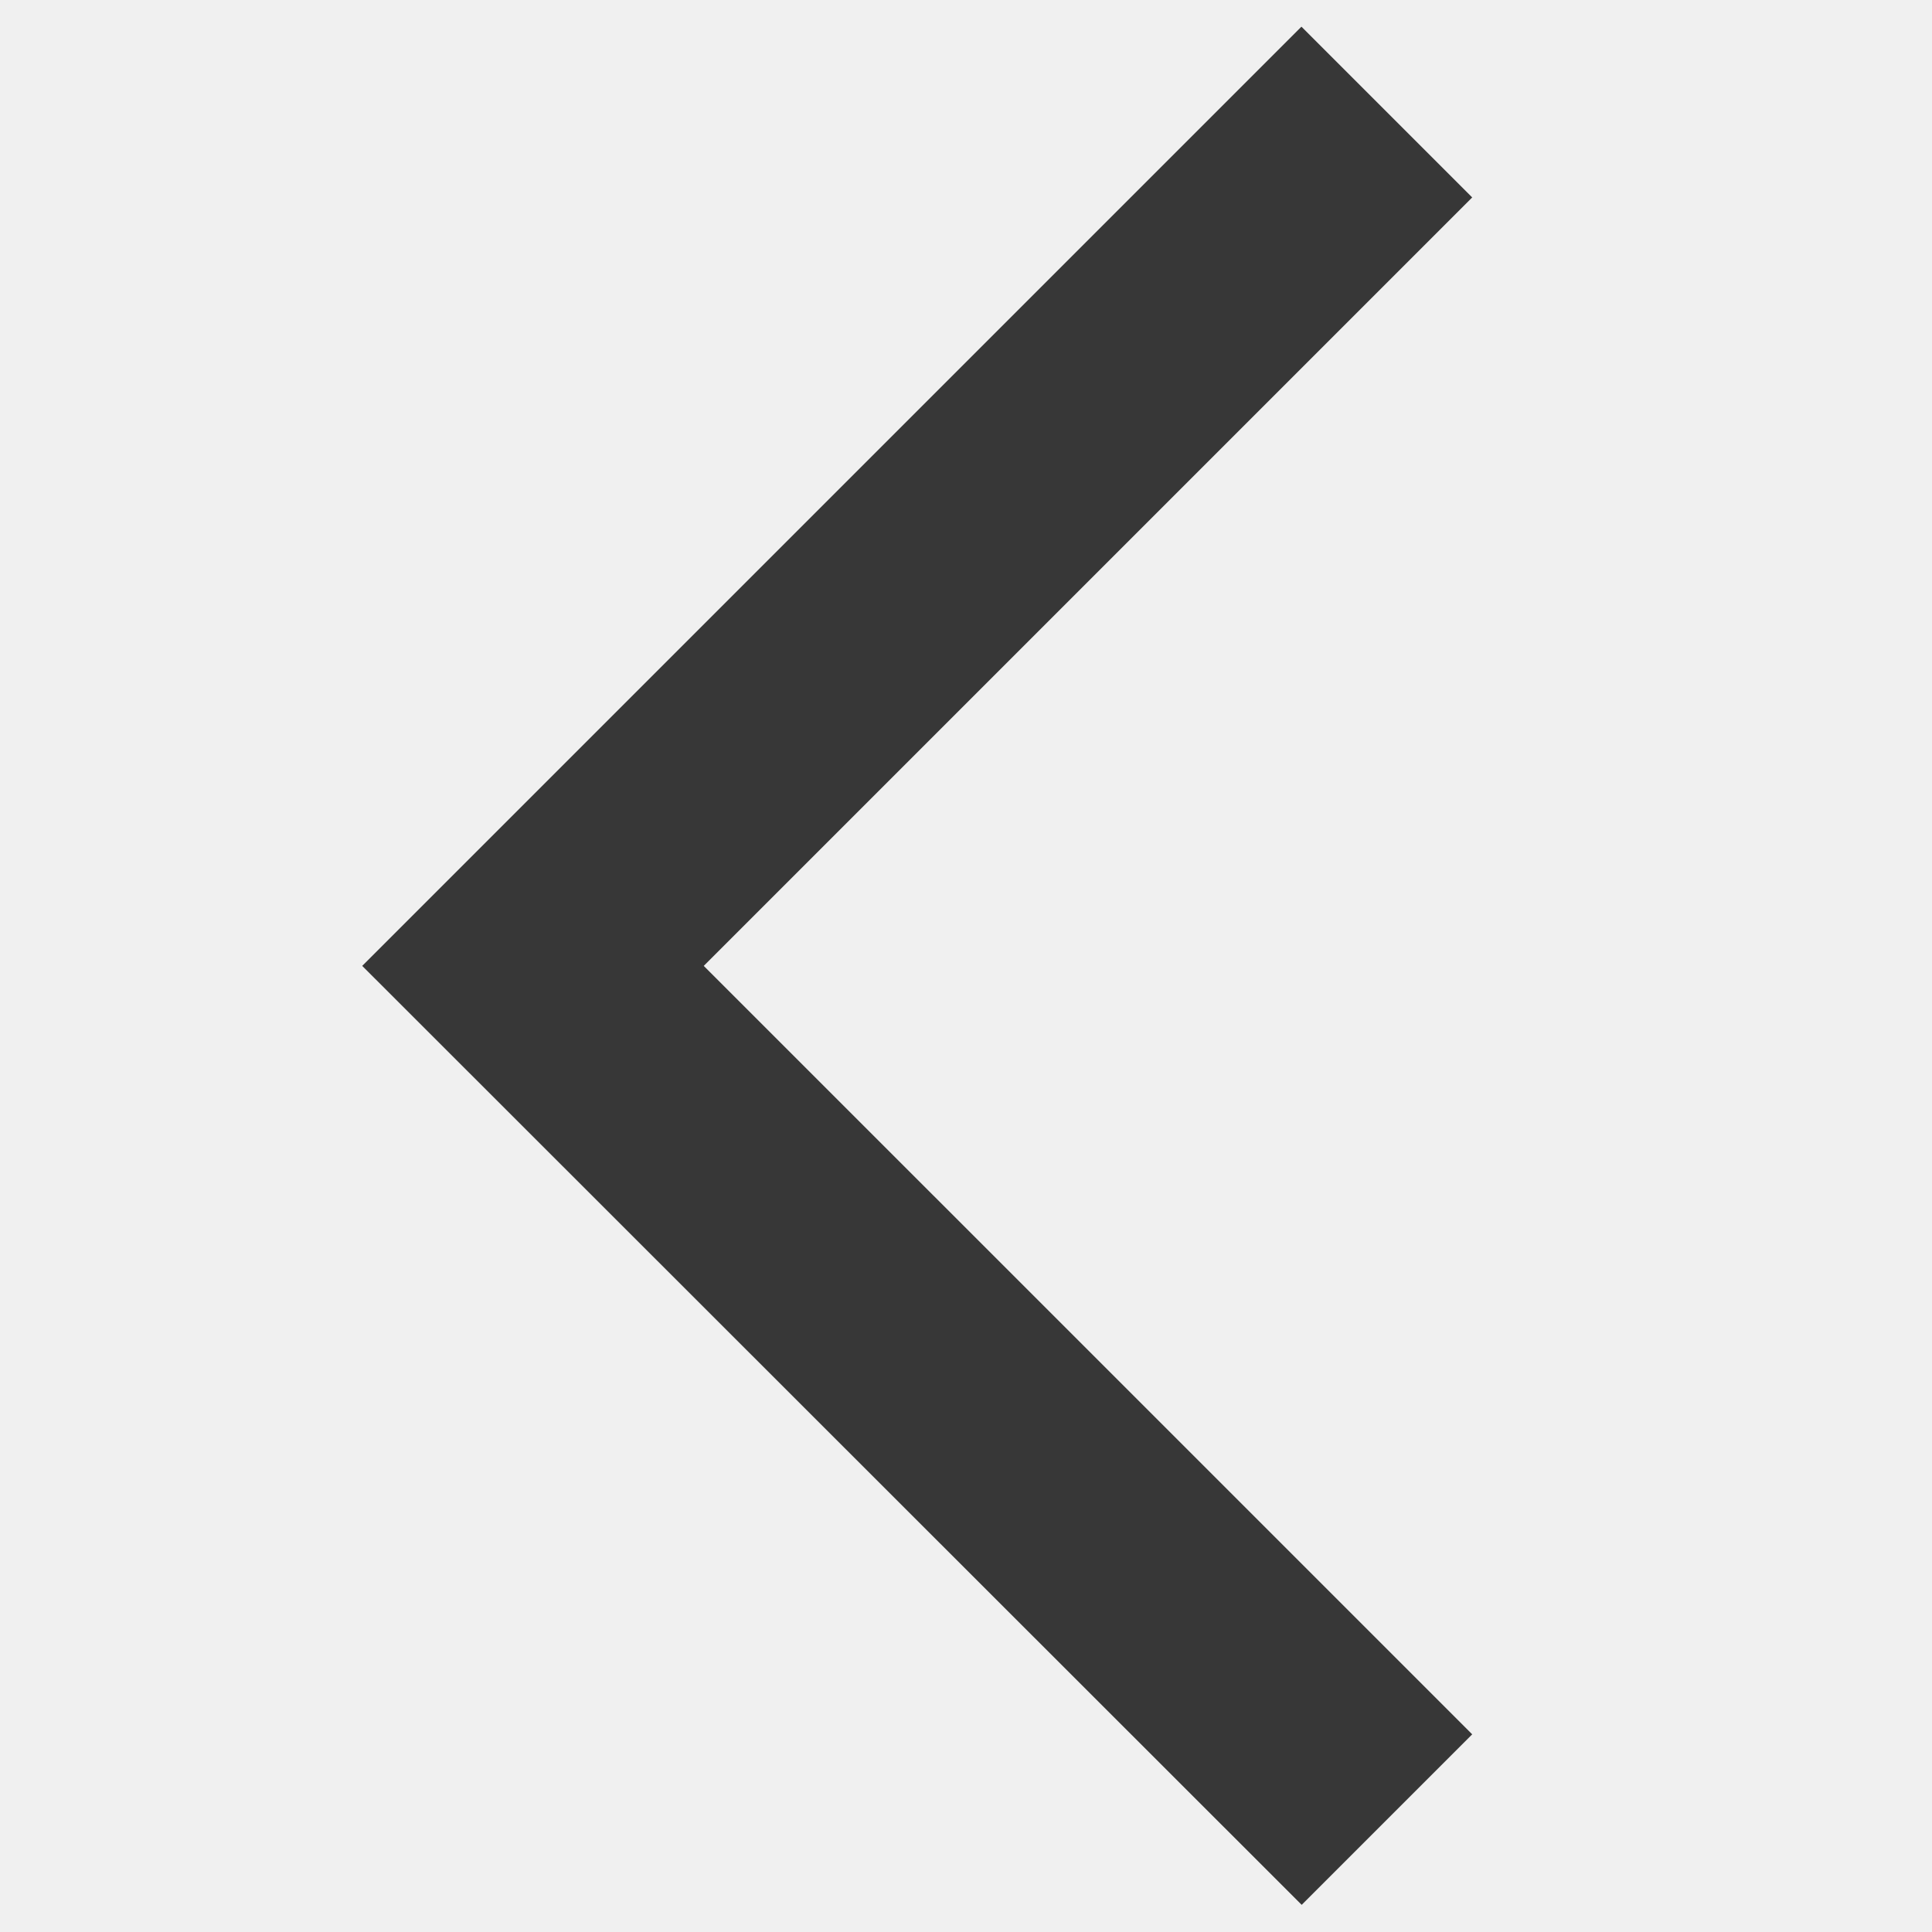
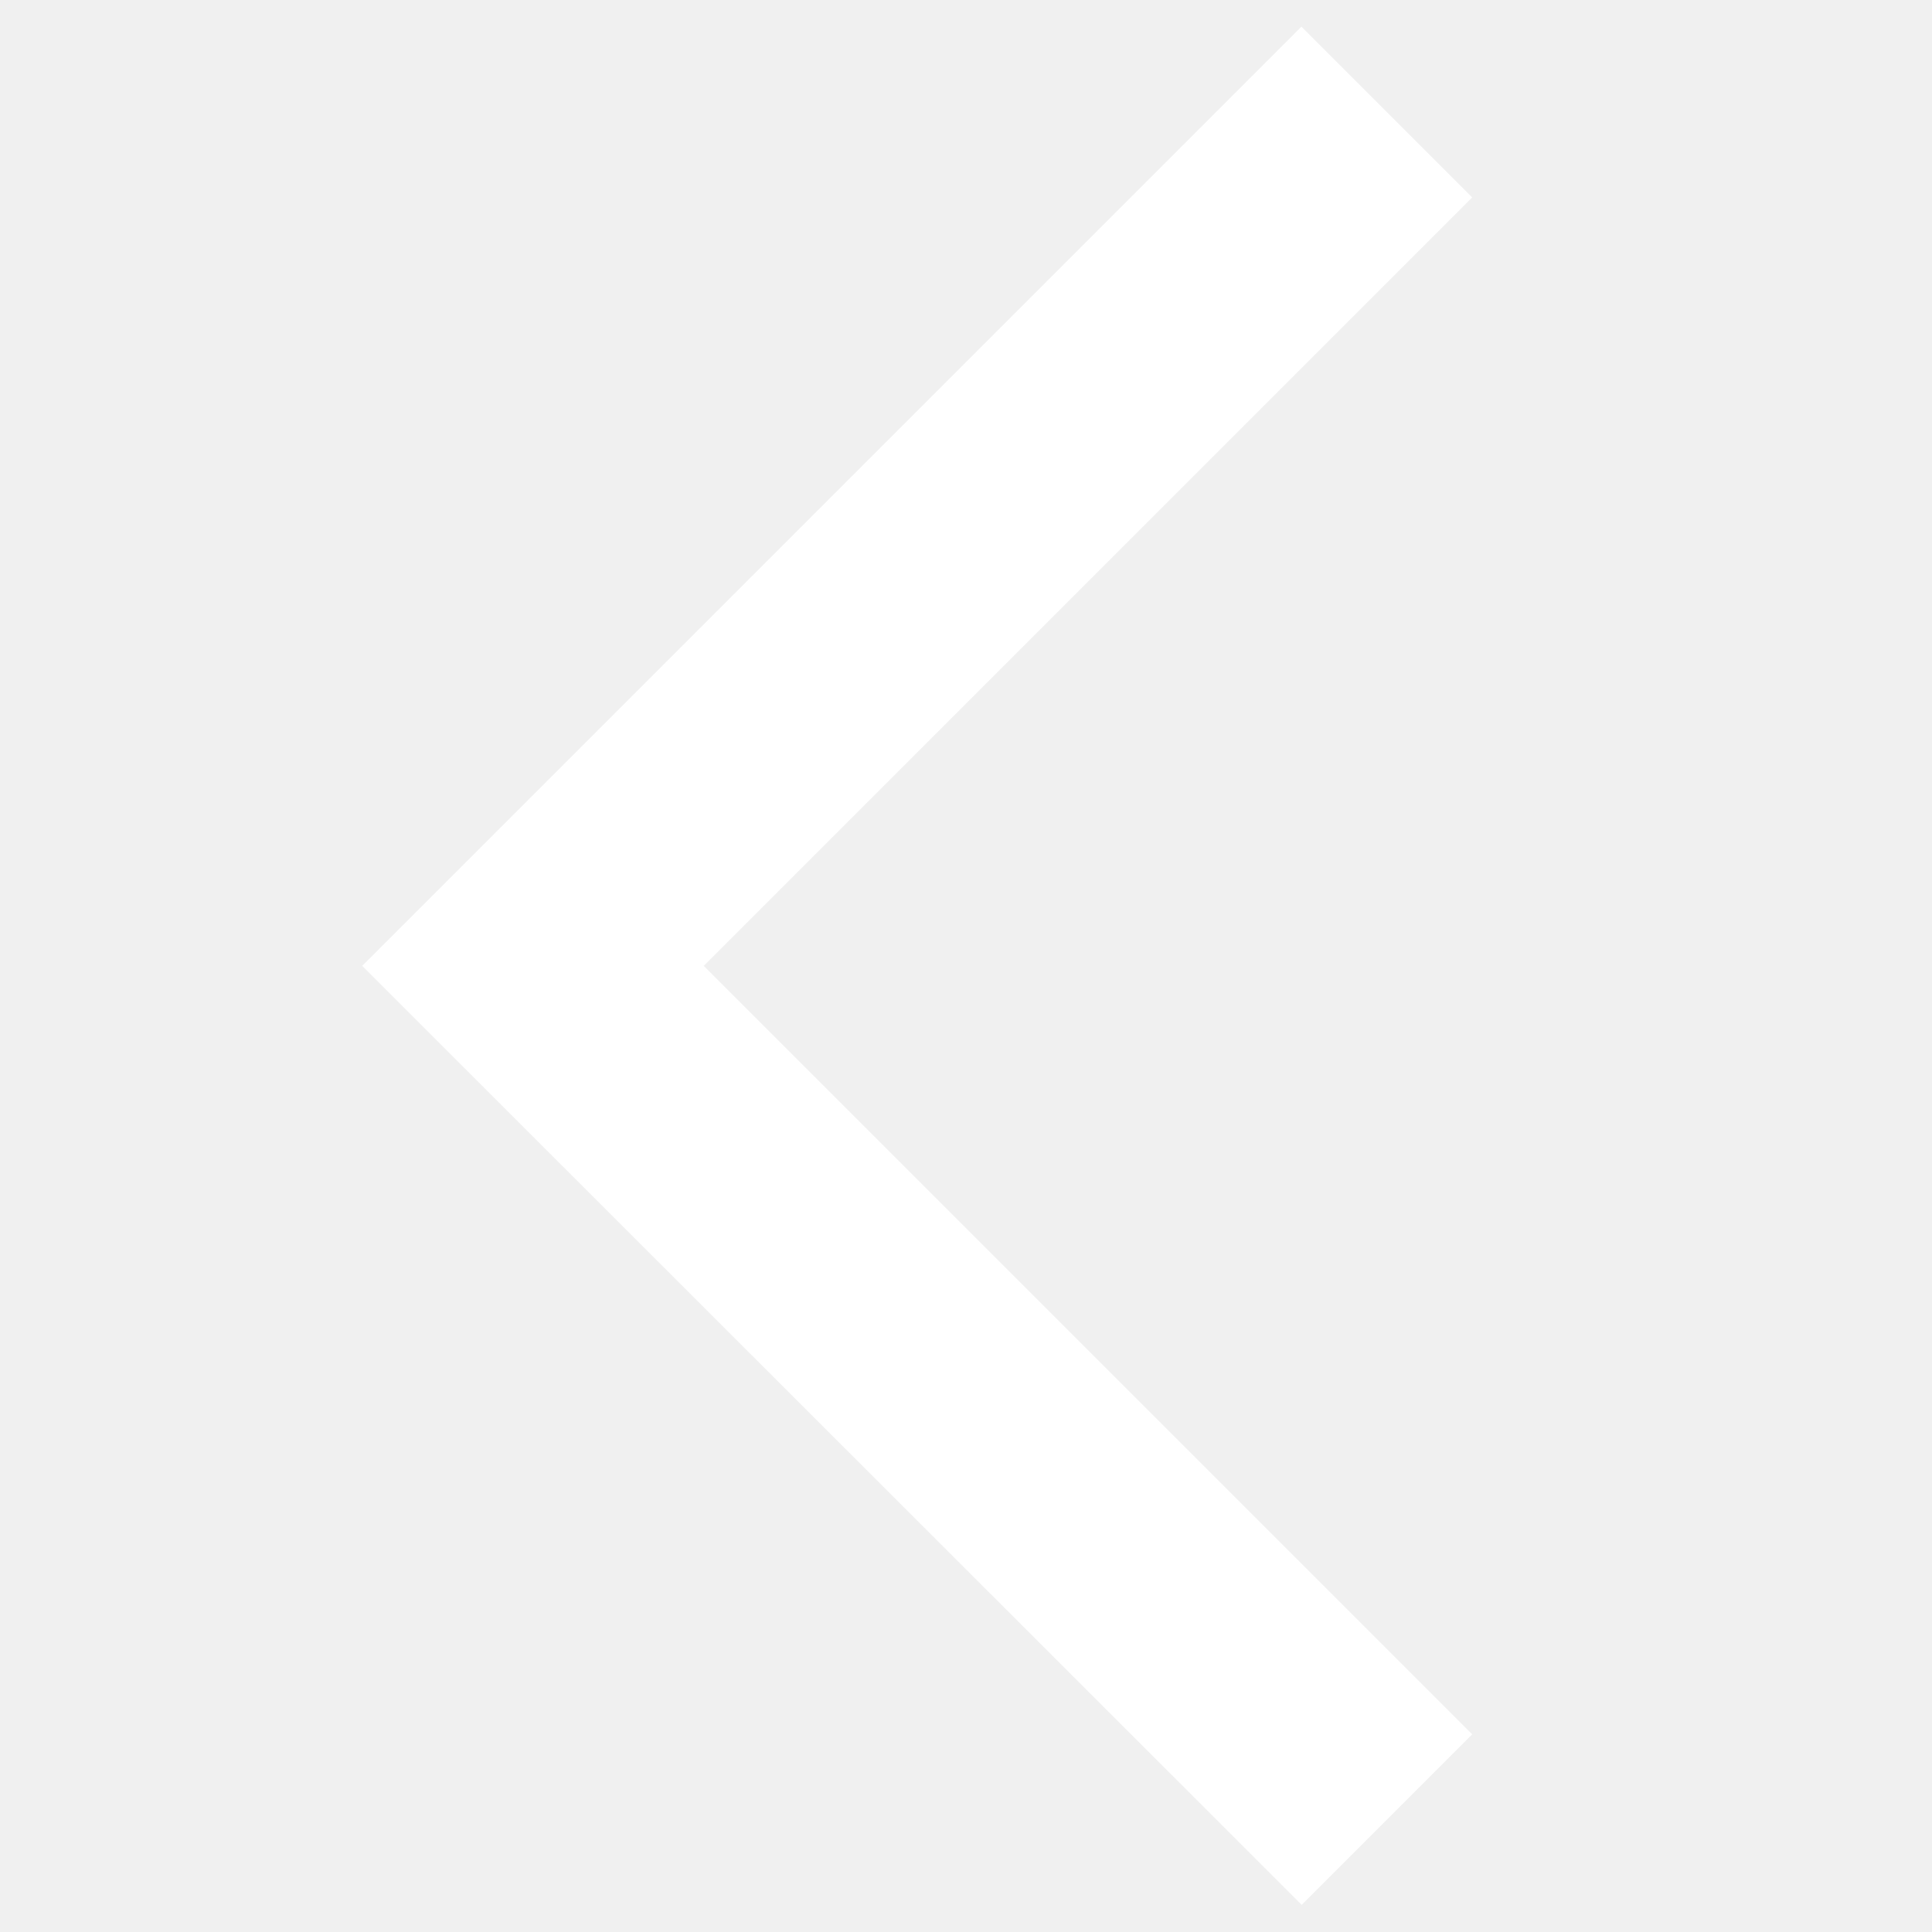
<svg xmlns="http://www.w3.org/2000/svg" width="800px" height="800px" viewBox="0 0 16 16" id="svg2" version="1.1" fill="#000000">
  <g id="SVGRepo_bgCarrier" stroke-width="0" />
  <g id="SVGRepo_tracerCarrier" stroke-linecap="round" stroke-linejoin="round" />
  <g id="SVGRepo_iconCarrier">
    <g id="layer1" transform="rotate(45 1254.793 524.438)">
-       <path style="fill:#373737;fill-opacity:1;fill-rule:evenodd;stroke:none;stroke-width:1px;stroke-linecap:butt;stroke-linejoin:miter;stroke-opacity:1" d="M15.464 1044.409v-1.997h-9v-9h-2v11z" id="path4179" />
+       <path style="fill:#fff;fill-opacity:1;fill-rule:evenodd;stroke:none;stroke-width:1px;stroke-linecap:butt;stroke-linejoin:miter;stroke-opacity:1" d="M15.464 1044.409v-1.997h-9v-9h-2v11z" id="path4179" />
    </g>
  </g>
</svg>
